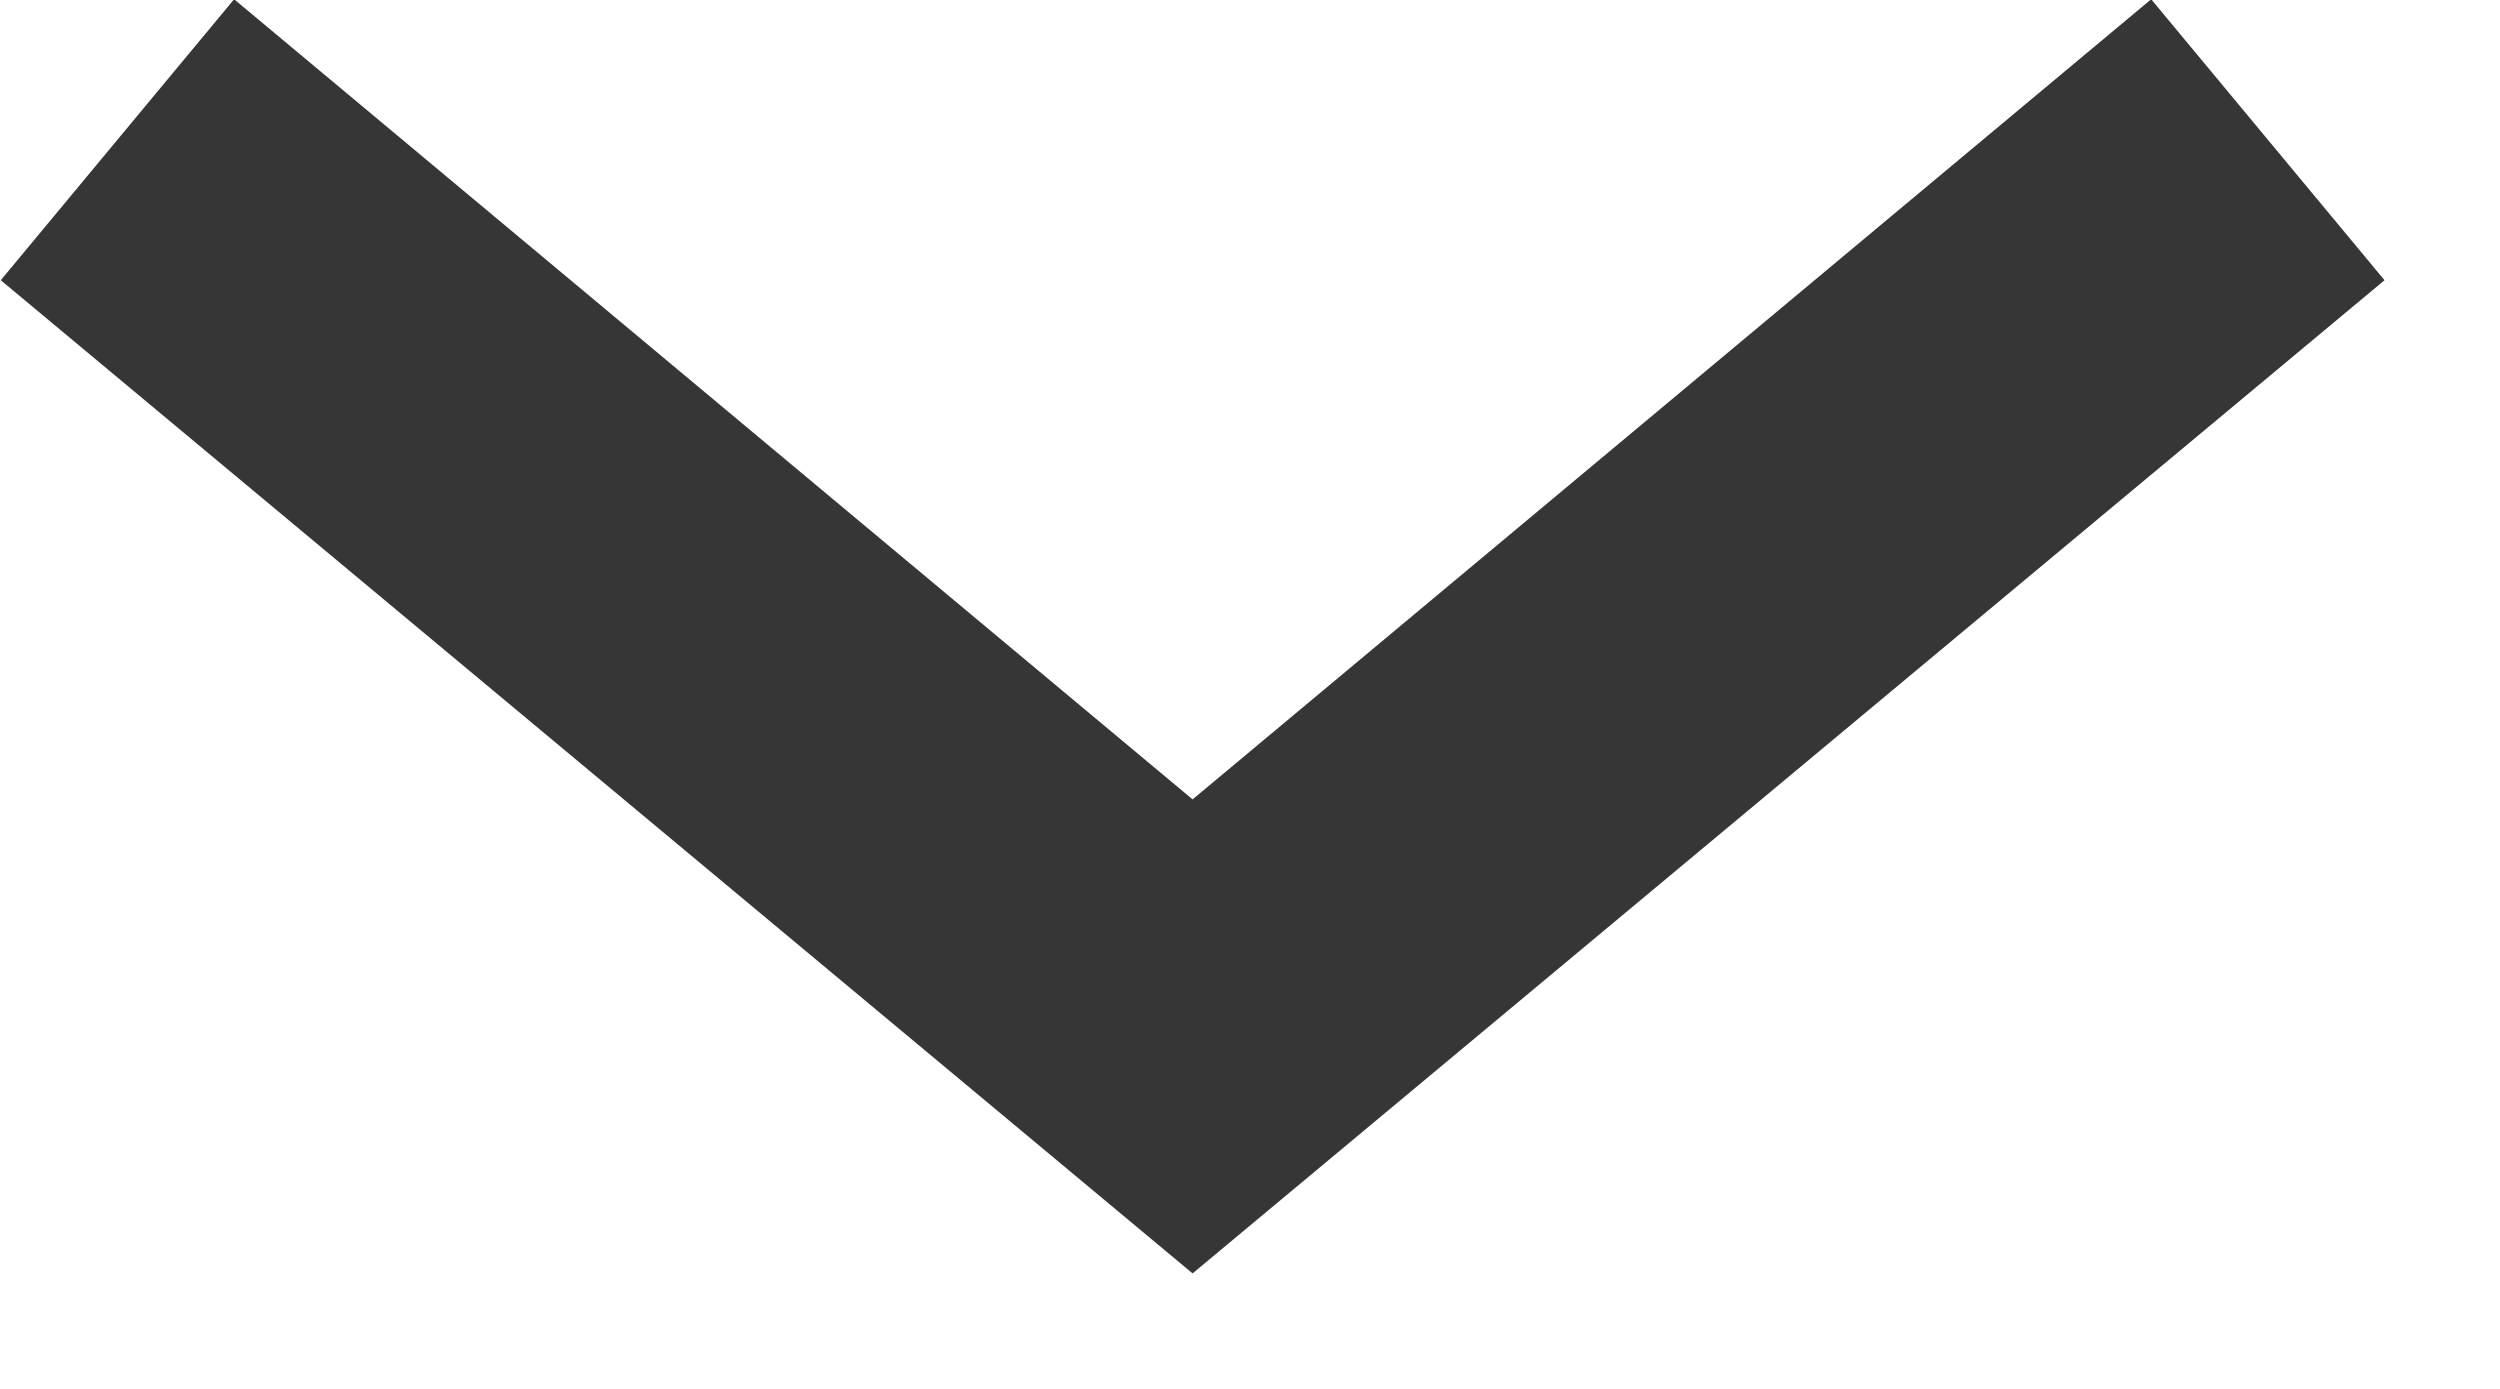
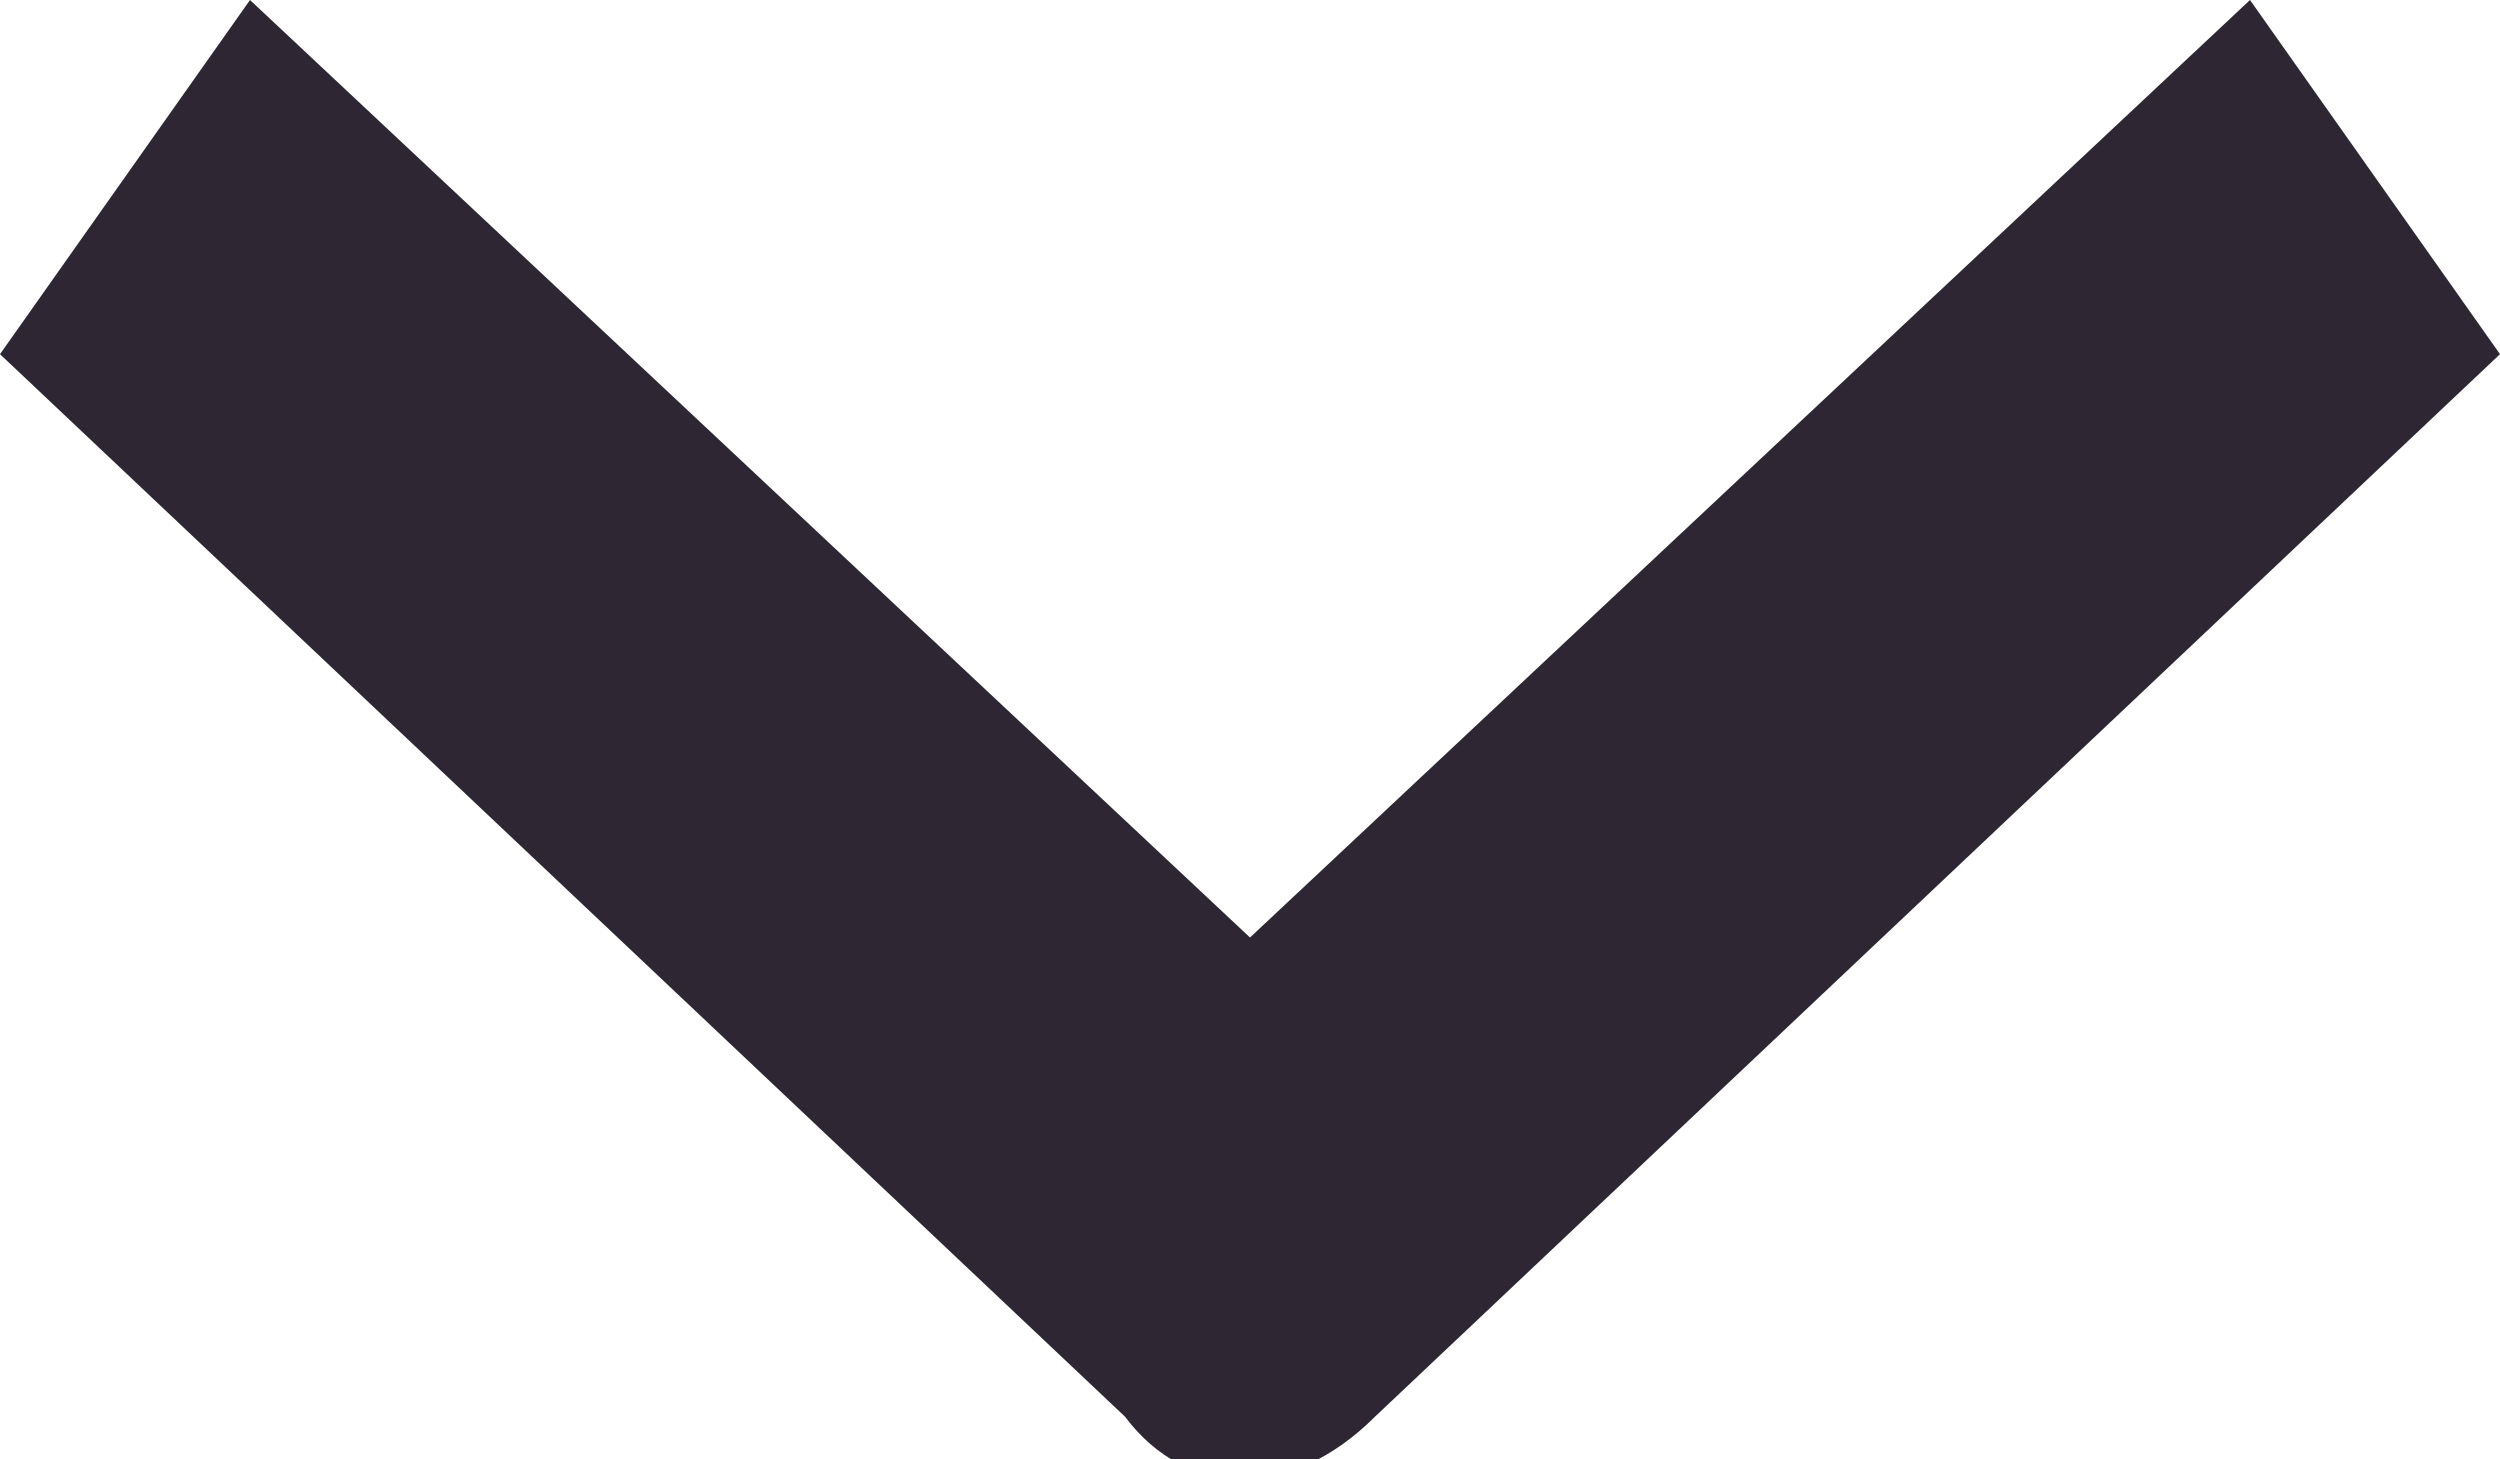
- <svg xmlns="http://www.w3.org/2000/svg" width="18px" height="10px" viewBox="0 0 18 10" version="1.1">
-   <g id="Symboles" stroke="none" stroke-width="1" fill="none" fill-rule="evenodd">
-     <g id="Modale-Form" transform="translate(-393, -447)" fill="#363636" fill-rule="nonzero">
-       <g id="Group-11">
-         <g id="Group-10" transform="translate(233, 302)">
-           <g id="Group-7" transform="translate(0, 120)">
-             <polygon id="Path" transform="translate(168.587, 29.58157) rotate(-270) translate(-168.587, -29.58157) " points="164 22.68 166.023 21 173.174 29.582 166.023 38.163 164 36.483 169.761 29.582" />
-           </g>
+ <svg xmlns="http://www.w3.org/2000/svg" version="1.1" id="Calque_1" x="0px" y="0px" viewBox="0 0 12 7" style="enable-background:new 0 0 12 7;" xml:space="preserve">
+   <style type="text/css">
+ 	.st0{fill-rule:evenodd;clip-rule:evenodd;fill:#2E2632;}
+ </style>
+   <g id="STYLEGUIDE">
+     <g id="Header-1" transform="translate(-854, -88)">
+       <g id="Group" transform="translate(857, 86)">
+         <g id="arrow-copy-2" transform="translate(3.5, 6) rotate(-270) translate(-3.5, -6) ">
+           <path id="Path" class="st0" d="M1.2,12.5l-1.7-1.2L4,6.5l-4.5-4.8l1.7-1.2l5.1,5.4c0.4,0.4,0.4,0.9,0,1.2L1.2,12.5z" />
        </g>
      </g>
    </g>
  </g>
</svg>
